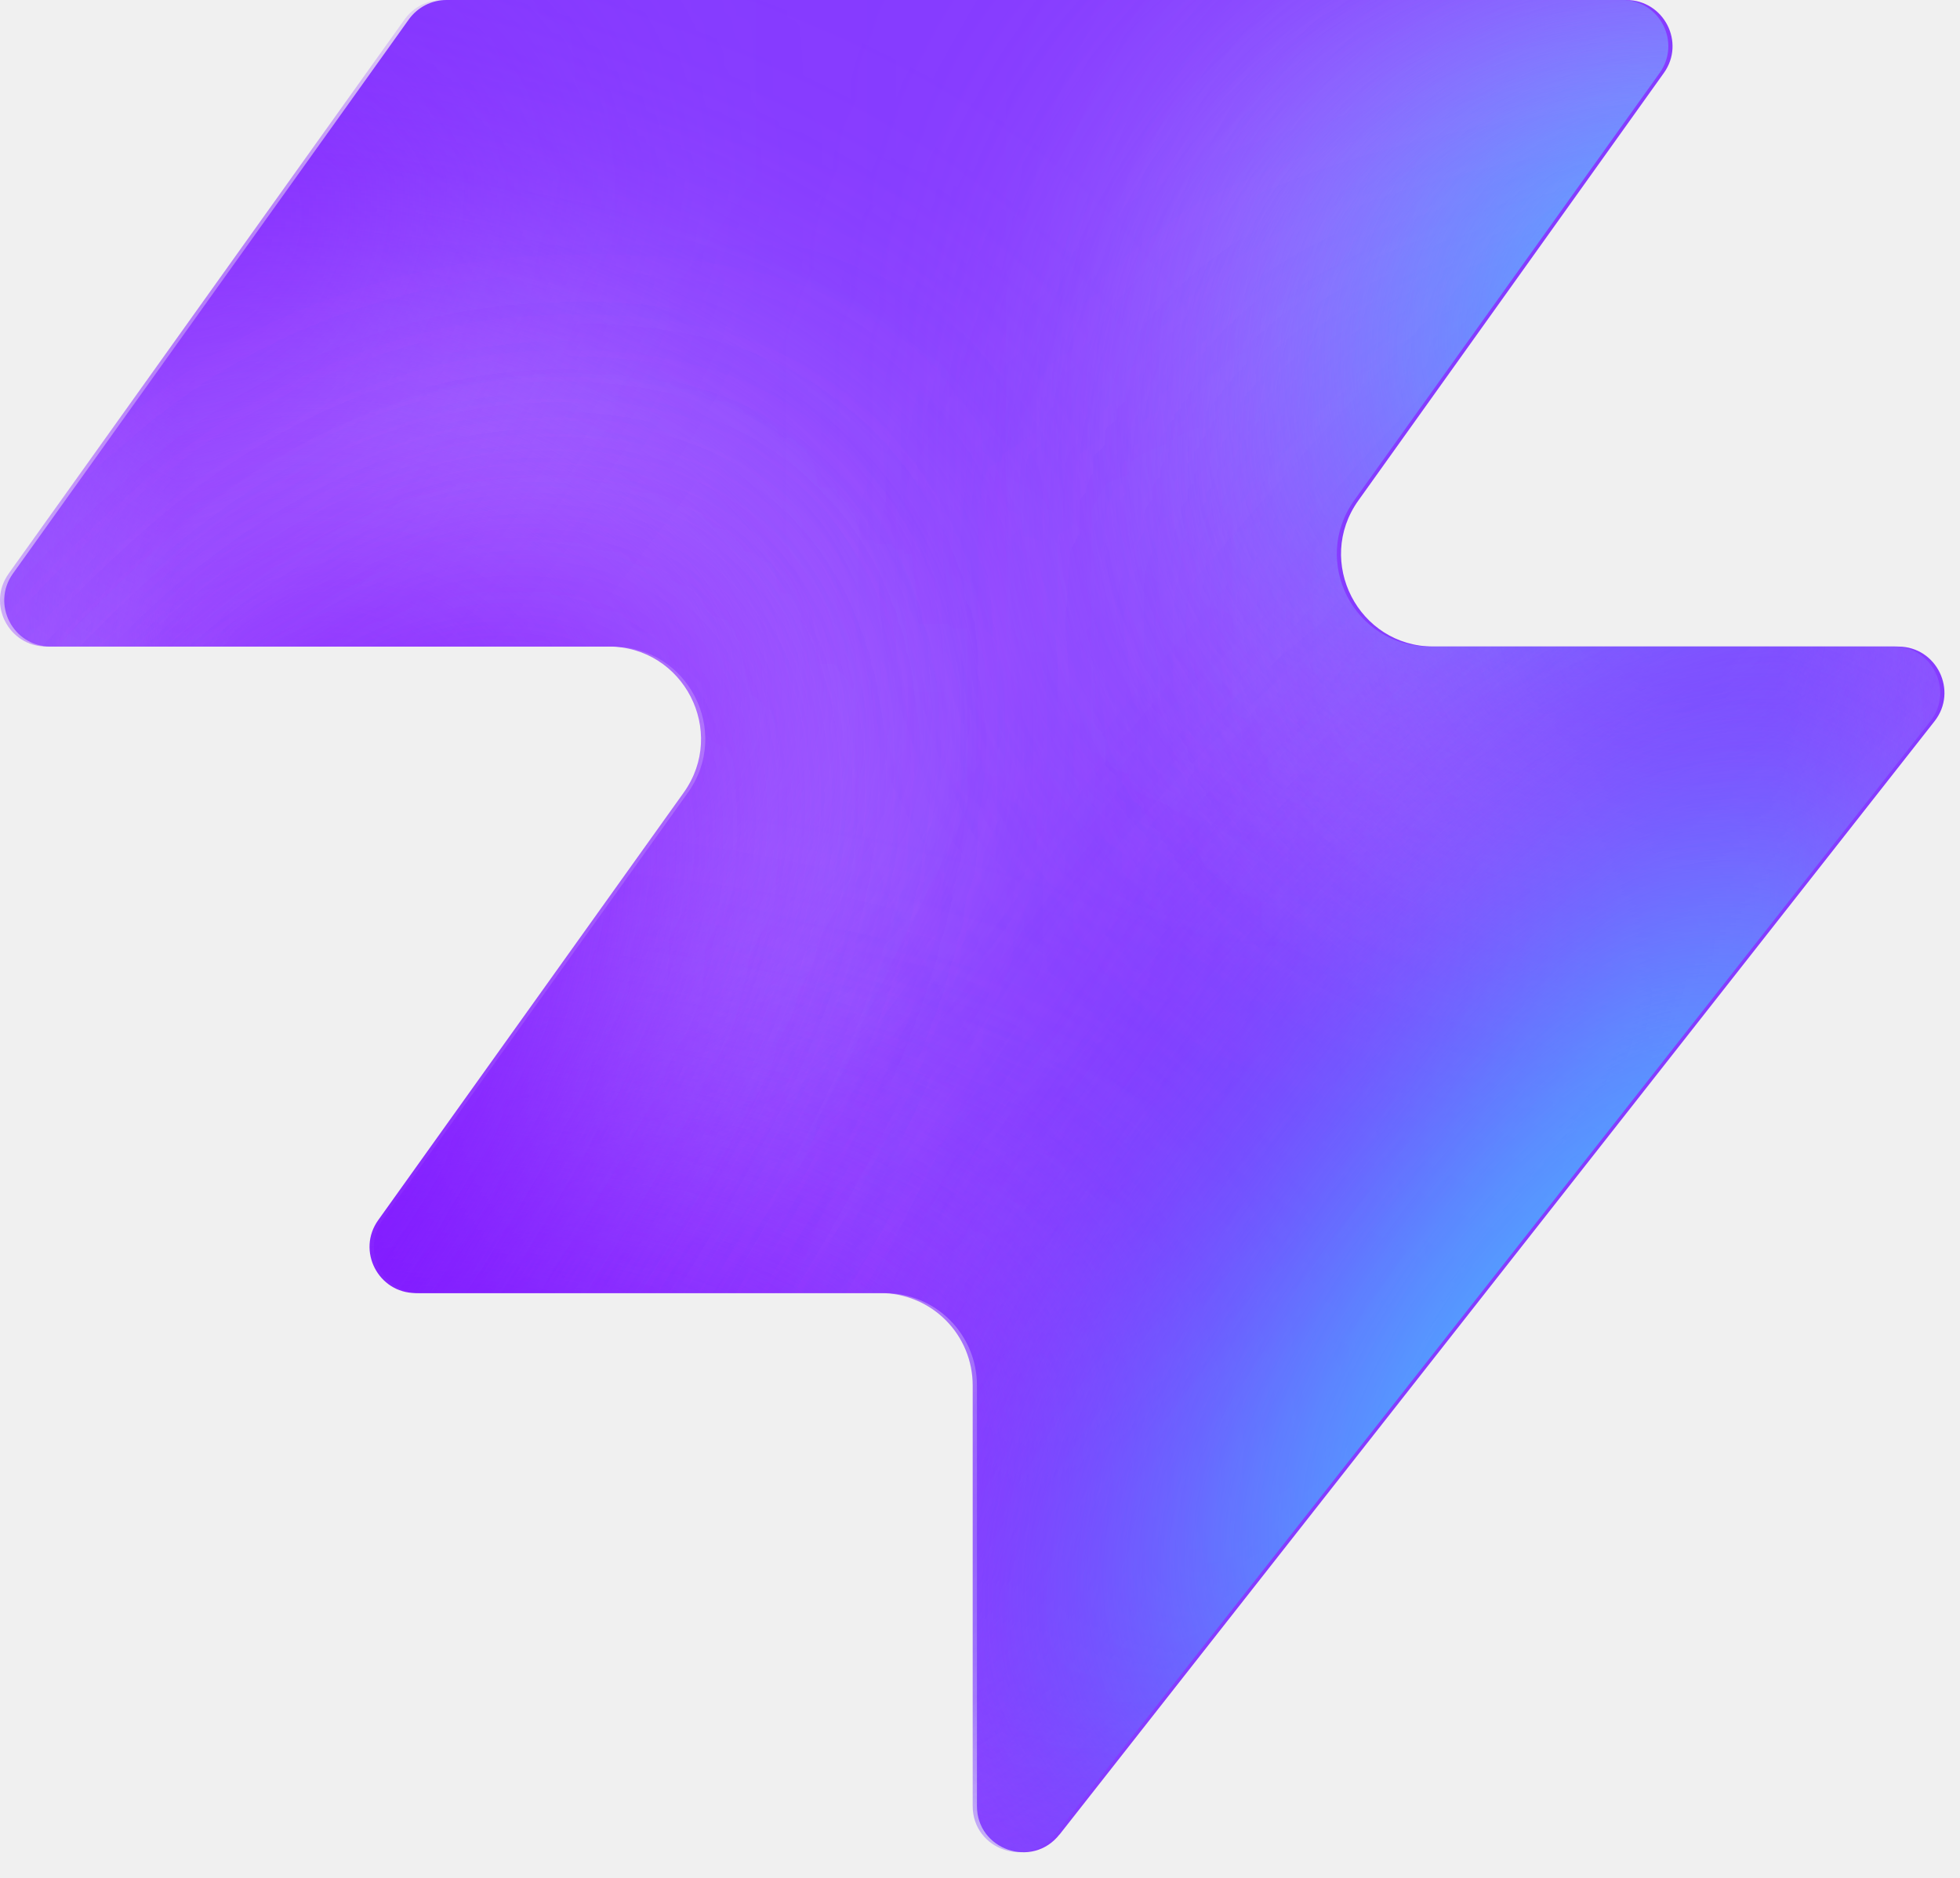
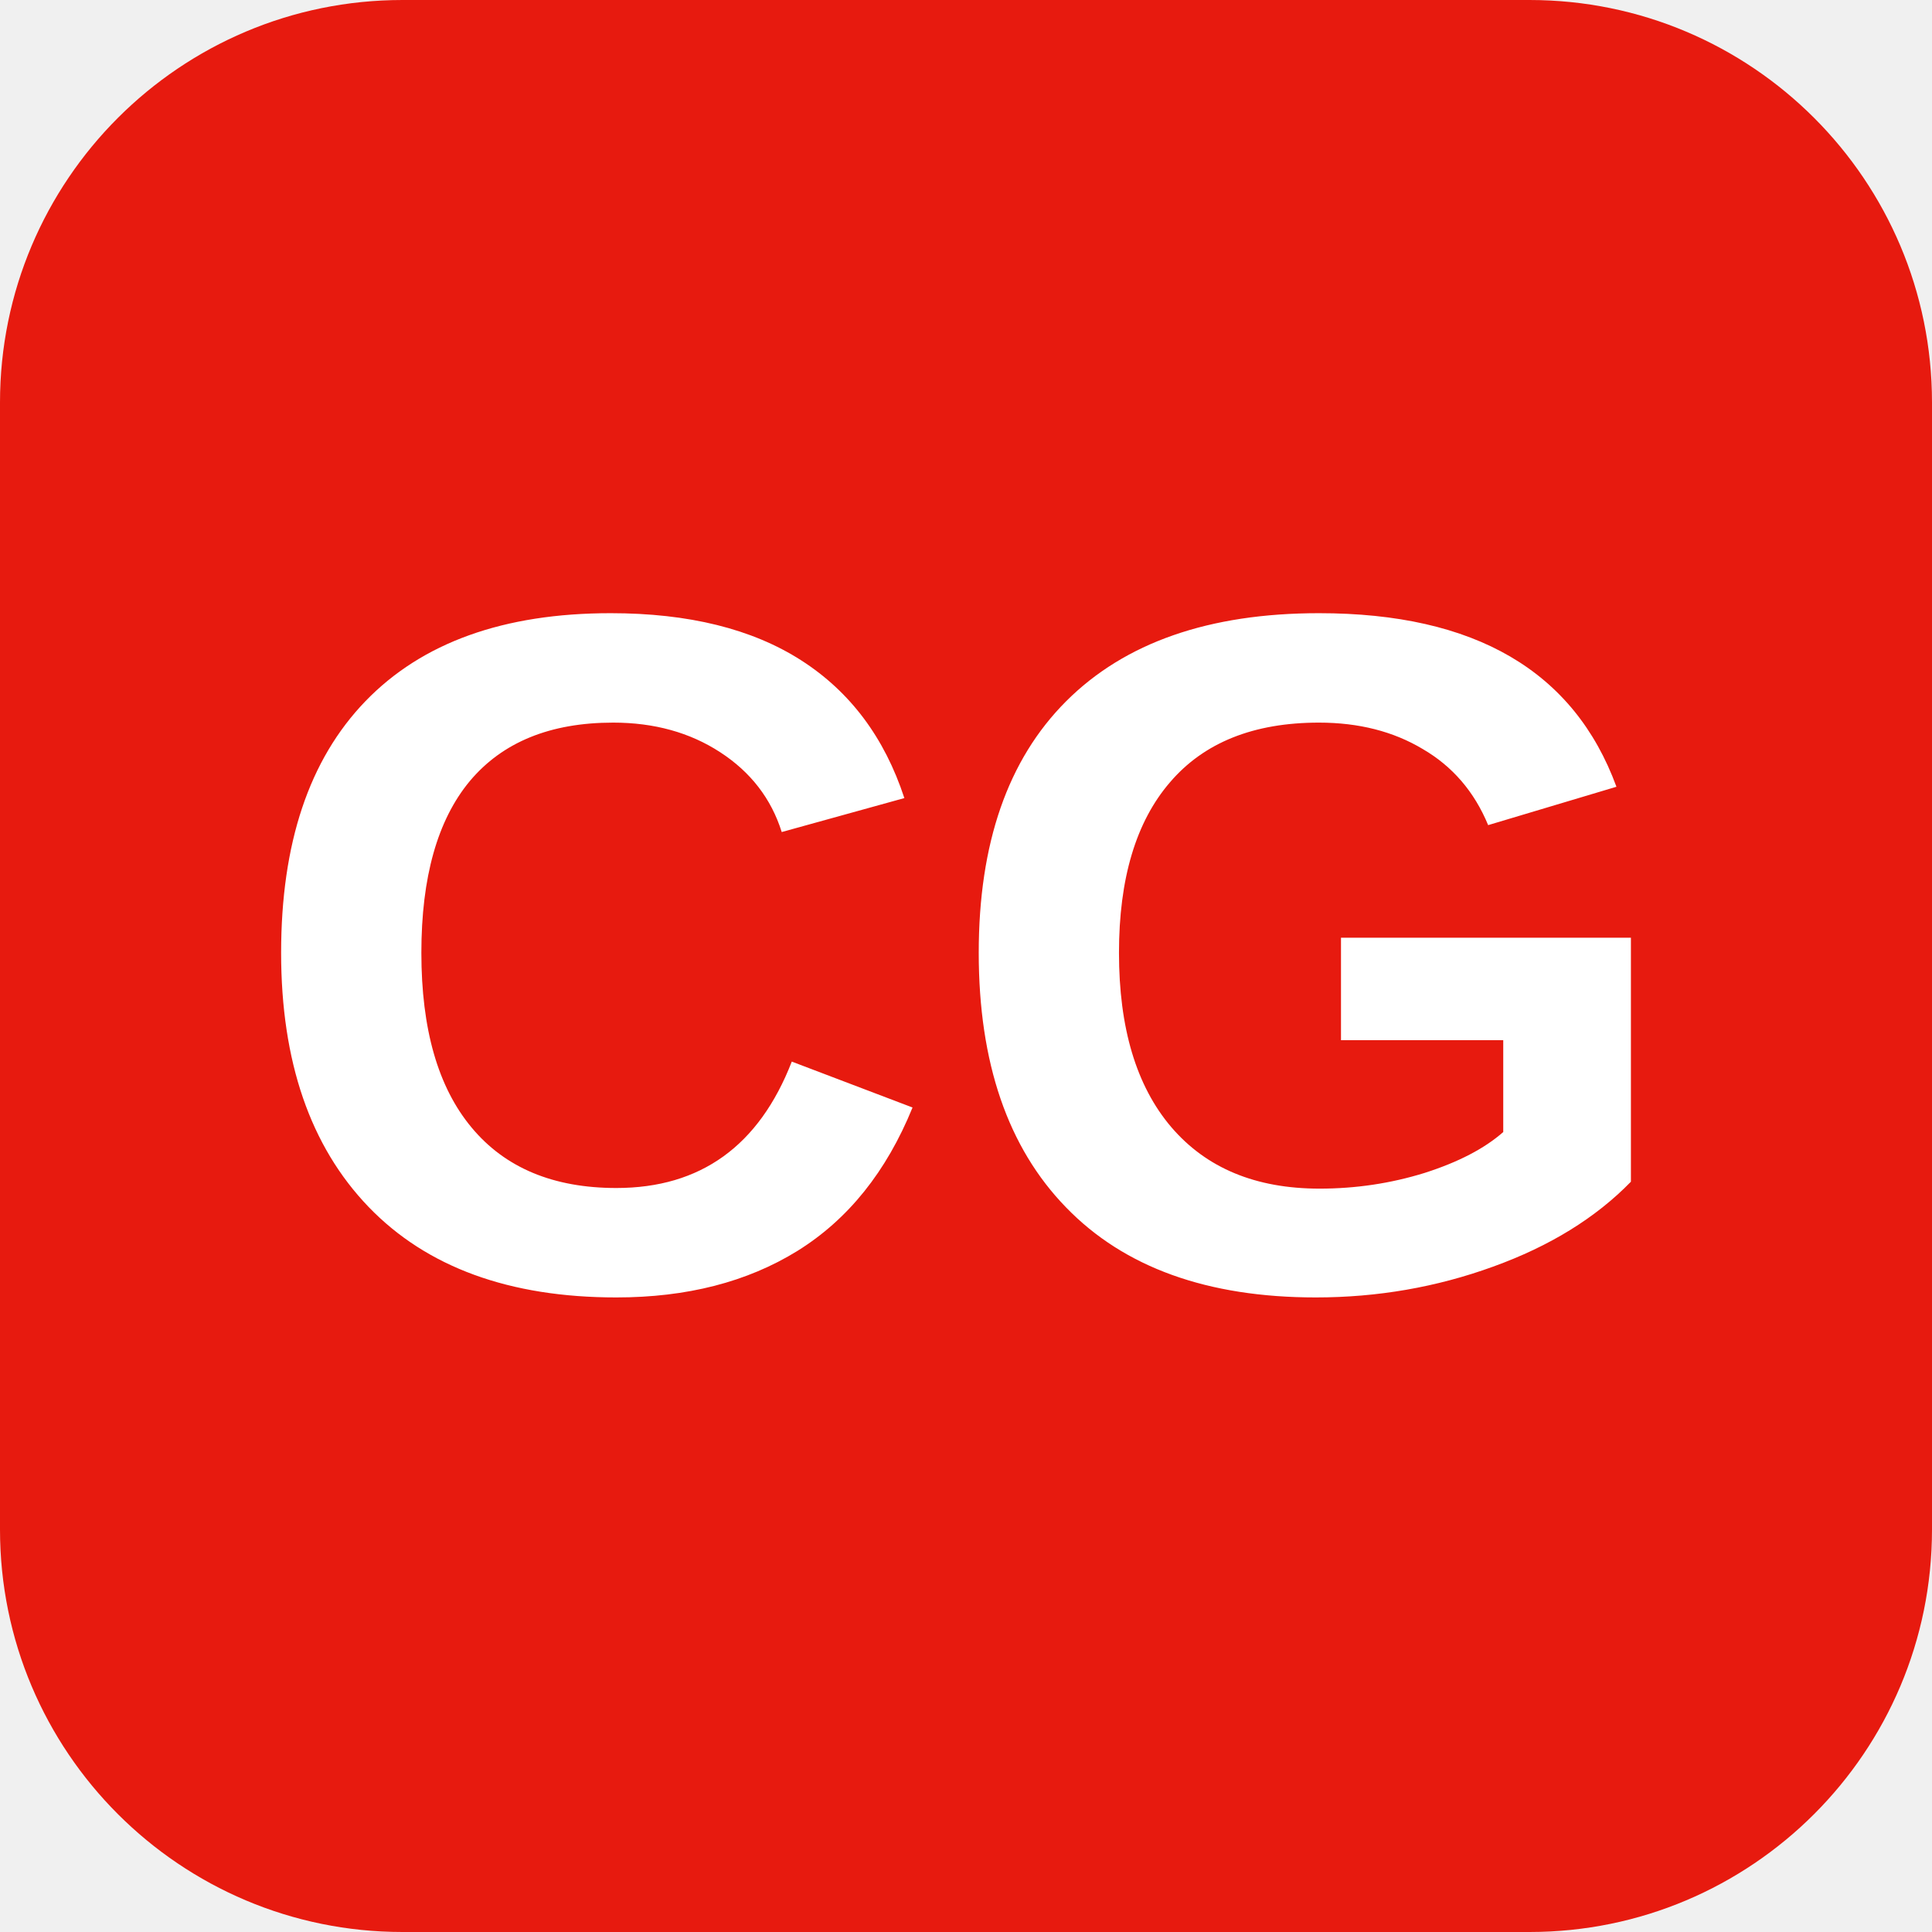
- <svg xmlns="http://www.w3.org/2000/svg" width="48" height="46" fill="none" viewBox="0 0 48 46">
-   <path fill="#863bff" d="M25.946 44.938c-.664.845-2.021.375-2.021-.698V33.937a2.26 2.26 0 0 0-2.262-2.262H10.287c-.92 0-1.456-1.04-.92-1.788l7.48-10.471c1.07-1.497 0-3.578-1.842-3.578H1.237c-.92 0-1.456-1.04-.92-1.788L10.013.474c.214-.297.556-.474.92-.474h28.894c.92 0 1.456 1.04.92 1.788l-7.48 10.471c-1.07 1.498 0 3.579 1.842 3.579h11.377c.943 0 1.473 1.088.89 1.83L25.947 44.94z" style="fill:#863bff;fill:color(display-p3 .525 .23 1);fill-opacity:1" />
-   <mask id="a" width="48" height="46" x="0" y="0" maskUnits="userSpaceOnUse" style="mask-type:alpha">
-     <path fill="#000" d="M25.842 44.938c-.664.844-2.021.375-2.021-.698V33.937a2.26 2.26 0 0 0-2.262-2.262H10.183c-.92 0-1.456-1.04-.92-1.788l7.48-10.471c1.07-1.498 0-3.579-1.842-3.579H1.133c-.92 0-1.456-1.04-.92-1.787L9.91.473c.214-.297.556-.474.92-.474h28.894c.92 0 1.456 1.04.92 1.788l-7.48 10.471c-1.07 1.498 0 3.578 1.842 3.578h11.377c.943 0 1.473 1.088.89 1.832L25.843 44.94z" style="fill:#000;fill-opacity:1" />
-   </mask>
-   <g mask="url(#a)">
-     <g filter="url(#b)">
-       <ellipse cx="5.508" cy="14.704" fill="#ede6ff" rx="5.508" ry="14.704" style="fill:#ede6ff;fill:color(display-p3 .927 .903 1);fill-opacity:1" transform="matrix(.00324 1 1 -.00324 -4.47 31.516)" />
-     </g>
-     <g filter="url(#c)">
-       <ellipse cx="10.399" cy="29.851" fill="#ede6ff" rx="10.399" ry="29.851" style="fill:#ede6ff;fill:color(display-p3 .927 .903 1);fill-opacity:1" transform="matrix(.00324 1 1 -.00324 -39.328 7.883)" />
-     </g>
-     <g filter="url(#d)">
-       <ellipse cx="5.508" cy="30.487" fill="#7e14ff" rx="5.508" ry="30.487" style="fill:#7e14ff;fill:color(display-p3 .492 .077 1);fill-opacity:1" transform="rotate(89.814 -25.913 -14.639)scale(1 -1)" />
-     </g>
-     <g filter="url(#e)">
-       <ellipse cx="5.508" cy="30.599" fill="#7e14ff" rx="5.508" ry="30.599" style="fill:#7e14ff;fill:color(display-p3 .492 .077 1);fill-opacity:1" transform="rotate(89.814 -32.644 -3.334)scale(1 -1)" />
-     </g>
-     <g filter="url(#f)">
-       <ellipse cx="5.508" cy="30.599" fill="#7e14ff" rx="5.508" ry="30.599" style="fill:#7e14ff;fill:color(display-p3 .492 .077 1);fill-opacity:1" transform="matrix(.00324 1 1 -.00324 -34.34 30.47)" />
-     </g>
-     <g filter="url(#g)">
-       <ellipse cx="14.072" cy="22.078" fill="#ede6ff" rx="14.072" ry="22.078" style="fill:#ede6ff;fill:color(display-p3 .927 .903 1);fill-opacity:1" transform="rotate(93.35 24.506 48.493)scale(-1 1)" />
-     </g>
-     <g filter="url(#h)">
-       <ellipse cx="3.47" cy="21.501" fill="#7e14ff" rx="3.47" ry="21.501" style="fill:#7e14ff;fill:color(display-p3 .492 .077 1);fill-opacity:1" transform="rotate(89.009 28.708 47.59)scale(-1 1)" />
-     </g>
-     <g filter="url(#i)">
-       <ellipse cx="3.47" cy="21.501" fill="#7e14ff" rx="3.47" ry="21.501" style="fill:#7e14ff;fill:color(display-p3 .492 .077 1);fill-opacity:1" transform="rotate(89.009 28.708 47.59)scale(-1 1)" />
-     </g>
-     <g filter="url(#j)">
-       <ellipse cx=".387" cy="8.972" fill="#7e14ff" rx="4.407" ry="29.108" style="fill:#7e14ff;fill:color(display-p3 .492 .077 1);fill-opacity:1" transform="rotate(39.51 .387 8.972)" />
-     </g>
-     <g filter="url(#k)">
-       <ellipse cx="47.523" cy="-6.092" fill="#7e14ff" rx="4.407" ry="29.108" style="fill:#7e14ff;fill:color(display-p3 .492 .077 1);fill-opacity:1" transform="rotate(37.892 47.523 -6.092)" />
-     </g>
-     <g filter="url(#l)">
-       <ellipse cx="41.412" cy="6.333" fill="#47bfff" rx="5.971" ry="9.665" style="fill:#47bfff;fill:color(display-p3 .28 .748 1);fill-opacity:1" transform="rotate(37.892 41.412 6.333)" />
-     </g>
-     <g filter="url(#m)">
-       <ellipse cx="-1.879" cy="38.332" fill="#7e14ff" rx="4.407" ry="29.108" style="fill:#7e14ff;fill:color(display-p3 .492 .077 1);fill-opacity:1" transform="rotate(37.892 -1.88 38.332)" />
-     </g>
-     <g filter="url(#n)">
-       <ellipse cx="-1.879" cy="38.332" fill="#7e14ff" rx="4.407" ry="29.108" style="fill:#7e14ff;fill:color(display-p3 .492 .077 1);fill-opacity:1" transform="rotate(37.892 -1.88 38.332)" />
-     </g>
-     <g filter="url(#o)">
-       <ellipse cx="35.651" cy="29.907" fill="#7e14ff" rx="4.407" ry="29.108" style="fill:#7e14ff;fill:color(display-p3 .492 .077 1);fill-opacity:1" transform="rotate(37.892 35.651 29.907)" />
-     </g>
-     <g filter="url(#p)">
-       <ellipse cx="38.418" cy="32.4" fill="#47bfff" rx="5.971" ry="15.297" style="fill:#47bfff;fill:color(display-p3 .28 .748 1);fill-opacity:1" transform="rotate(37.892 38.418 32.4)" />
-     </g>
-   </g>
-   <defs>
-     <filter id="b" width="60.045" height="41.654" x="-19.77" y="16.149" color-interpolation-filters="sRGB" filterUnits="userSpaceOnUse">
-       <feFlood flood-opacity="0" result="BackgroundImageFix" />
-       <feBlend in="SourceGraphic" in2="BackgroundImageFix" result="shape" />
-       <feGaussianBlur result="effect1_foregroundBlur_2002_17158" stdDeviation="7.659" />
-     </filter>
-     <filter id="c" width="90.34" height="51.437" x="-54.613" y="-7.533" color-interpolation-filters="sRGB" filterUnits="userSpaceOnUse">
-       <feFlood flood-opacity="0" result="BackgroundImageFix" />
-       <feBlend in="SourceGraphic" in2="BackgroundImageFix" result="shape" />
-       <feGaussianBlur result="effect1_foregroundBlur_2002_17158" stdDeviation="7.659" />
-     </filter>
-     <filter id="d" width="79.355" height="29.4" x="-49.64" y="2.03" color-interpolation-filters="sRGB" filterUnits="userSpaceOnUse">
-       <feFlood flood-opacity="0" result="BackgroundImageFix" />
-       <feBlend in="SourceGraphic" in2="BackgroundImageFix" result="shape" />
-       <feGaussianBlur result="effect1_foregroundBlur_2002_17158" stdDeviation="4.596" />
-     </filter>
-     <filter id="e" width="79.579" height="29.4" x="-45.045" y="20.029" color-interpolation-filters="sRGB" filterUnits="userSpaceOnUse">
-       <feFlood flood-opacity="0" result="BackgroundImageFix" />
-       <feBlend in="SourceGraphic" in2="BackgroundImageFix" result="shape" />
-       <feGaussianBlur result="effect1_foregroundBlur_2002_17158" stdDeviation="4.596" />
-     </filter>
-     <filter id="f" width="79.579" height="29.4" x="-43.513" y="21.178" color-interpolation-filters="sRGB" filterUnits="userSpaceOnUse">
-       <feFlood flood-opacity="0" result="BackgroundImageFix" />
-       <feBlend in="SourceGraphic" in2="BackgroundImageFix" result="shape" />
-       <feGaussianBlur result="effect1_foregroundBlur_2002_17158" stdDeviation="4.596" />
-     </filter>
-     <filter id="g" width="74.749" height="58.852" x="15.756" y="-17.901" color-interpolation-filters="sRGB" filterUnits="userSpaceOnUse">
-       <feFlood flood-opacity="0" result="BackgroundImageFix" />
-       <feBlend in="SourceGraphic" in2="BackgroundImageFix" result="shape" />
-       <feGaussianBlur result="effect1_foregroundBlur_2002_17158" stdDeviation="7.659" />
-     </filter>
-     <filter id="h" width="61.377" height="25.362" x="23.548" y="2.284" color-interpolation-filters="sRGB" filterUnits="userSpaceOnUse">
-       <feFlood flood-opacity="0" result="BackgroundImageFix" />
-       <feBlend in="SourceGraphic" in2="BackgroundImageFix" result="shape" />
-       <feGaussianBlur result="effect1_foregroundBlur_2002_17158" stdDeviation="4.596" />
-     </filter>
-     <filter id="i" width="61.377" height="25.362" x="23.548" y="2.284" color-interpolation-filters="sRGB" filterUnits="userSpaceOnUse">
-       <feFlood flood-opacity="0" result="BackgroundImageFix" />
-       <feBlend in="SourceGraphic" in2="BackgroundImageFix" result="shape" />
-       <feGaussianBlur result="effect1_foregroundBlur_2002_17158" stdDeviation="4.596" />
-     </filter>
-     <filter id="j" width="56.045" height="63.649" x="-27.636" y="-22.853" color-interpolation-filters="sRGB" filterUnits="userSpaceOnUse">
-       <feFlood flood-opacity="0" result="BackgroundImageFix" />
-       <feBlend in="SourceGraphic" in2="BackgroundImageFix" result="shape" />
-       <feGaussianBlur result="effect1_foregroundBlur_2002_17158" stdDeviation="4.596" />
-     </filter>
-     <filter id="k" width="54.814" height="64.646" x="20.116" y="-38.415" color-interpolation-filters="sRGB" filterUnits="userSpaceOnUse">
-       <feFlood flood-opacity="0" result="BackgroundImageFix" />
-       <feBlend in="SourceGraphic" in2="BackgroundImageFix" result="shape" />
-       <feGaussianBlur result="effect1_foregroundBlur_2002_17158" stdDeviation="4.596" />
-     </filter>
-     <filter id="l" width="33.541" height="35.313" x="24.641" y="-11.323" color-interpolation-filters="sRGB" filterUnits="userSpaceOnUse">
-       <feFlood flood-opacity="0" result="BackgroundImageFix" />
-       <feBlend in="SourceGraphic" in2="BackgroundImageFix" result="shape" />
-       <feGaussianBlur result="effect1_foregroundBlur_2002_17158" stdDeviation="4.596" />
-     </filter>
-     <filter id="m" width="54.814" height="64.646" x="-29.286" y="6.009" color-interpolation-filters="sRGB" filterUnits="userSpaceOnUse">
-       <feFlood flood-opacity="0" result="BackgroundImageFix" />
-       <feBlend in="SourceGraphic" in2="BackgroundImageFix" result="shape" />
-       <feGaussianBlur result="effect1_foregroundBlur_2002_17158" stdDeviation="4.596" />
-     </filter>
-     <filter id="n" width="54.814" height="64.646" x="-29.286" y="6.009" color-interpolation-filters="sRGB" filterUnits="userSpaceOnUse">
-       <feFlood flood-opacity="0" result="BackgroundImageFix" />
-       <feBlend in="SourceGraphic" in2="BackgroundImageFix" result="shape" />
-       <feGaussianBlur result="effect1_foregroundBlur_2002_17158" stdDeviation="4.596" />
-     </filter>
-     <filter id="o" width="54.814" height="64.646" x="8.244" y="-2.416" color-interpolation-filters="sRGB" filterUnits="userSpaceOnUse">
-       <feFlood flood-opacity="0" result="BackgroundImageFix" />
-       <feBlend in="SourceGraphic" in2="BackgroundImageFix" result="shape" />
-       <feGaussianBlur result="effect1_foregroundBlur_2002_17158" stdDeviation="4.596" />
-     </filter>
-     <filter id="p" width="39.409" height="43.623" x="18.713" y="10.588" color-interpolation-filters="sRGB" filterUnits="userSpaceOnUse">
-       <feFlood flood-opacity="0" result="BackgroundImageFix" />
-       <feBlend in="SourceGraphic" in2="BackgroundImageFix" result="shape" />
-       <feGaussianBlur result="effect1_foregroundBlur_2002_17158" stdDeviation="4.596" />
-     </filter>
-   </defs>
+ <svg xmlns="http://www.w3.org/2000/svg" width="48" height="48" viewBox="0 0 48 48">
+   <rect width="48" height="48" rx="10" fill="#e71a0f" />
+   <text x="24" y="32" text-anchor="middle" font-family="Arial, Helvetica, sans-serif" font-weight="900" font-size="24" fill="#fff">CG</text>
</svg>
